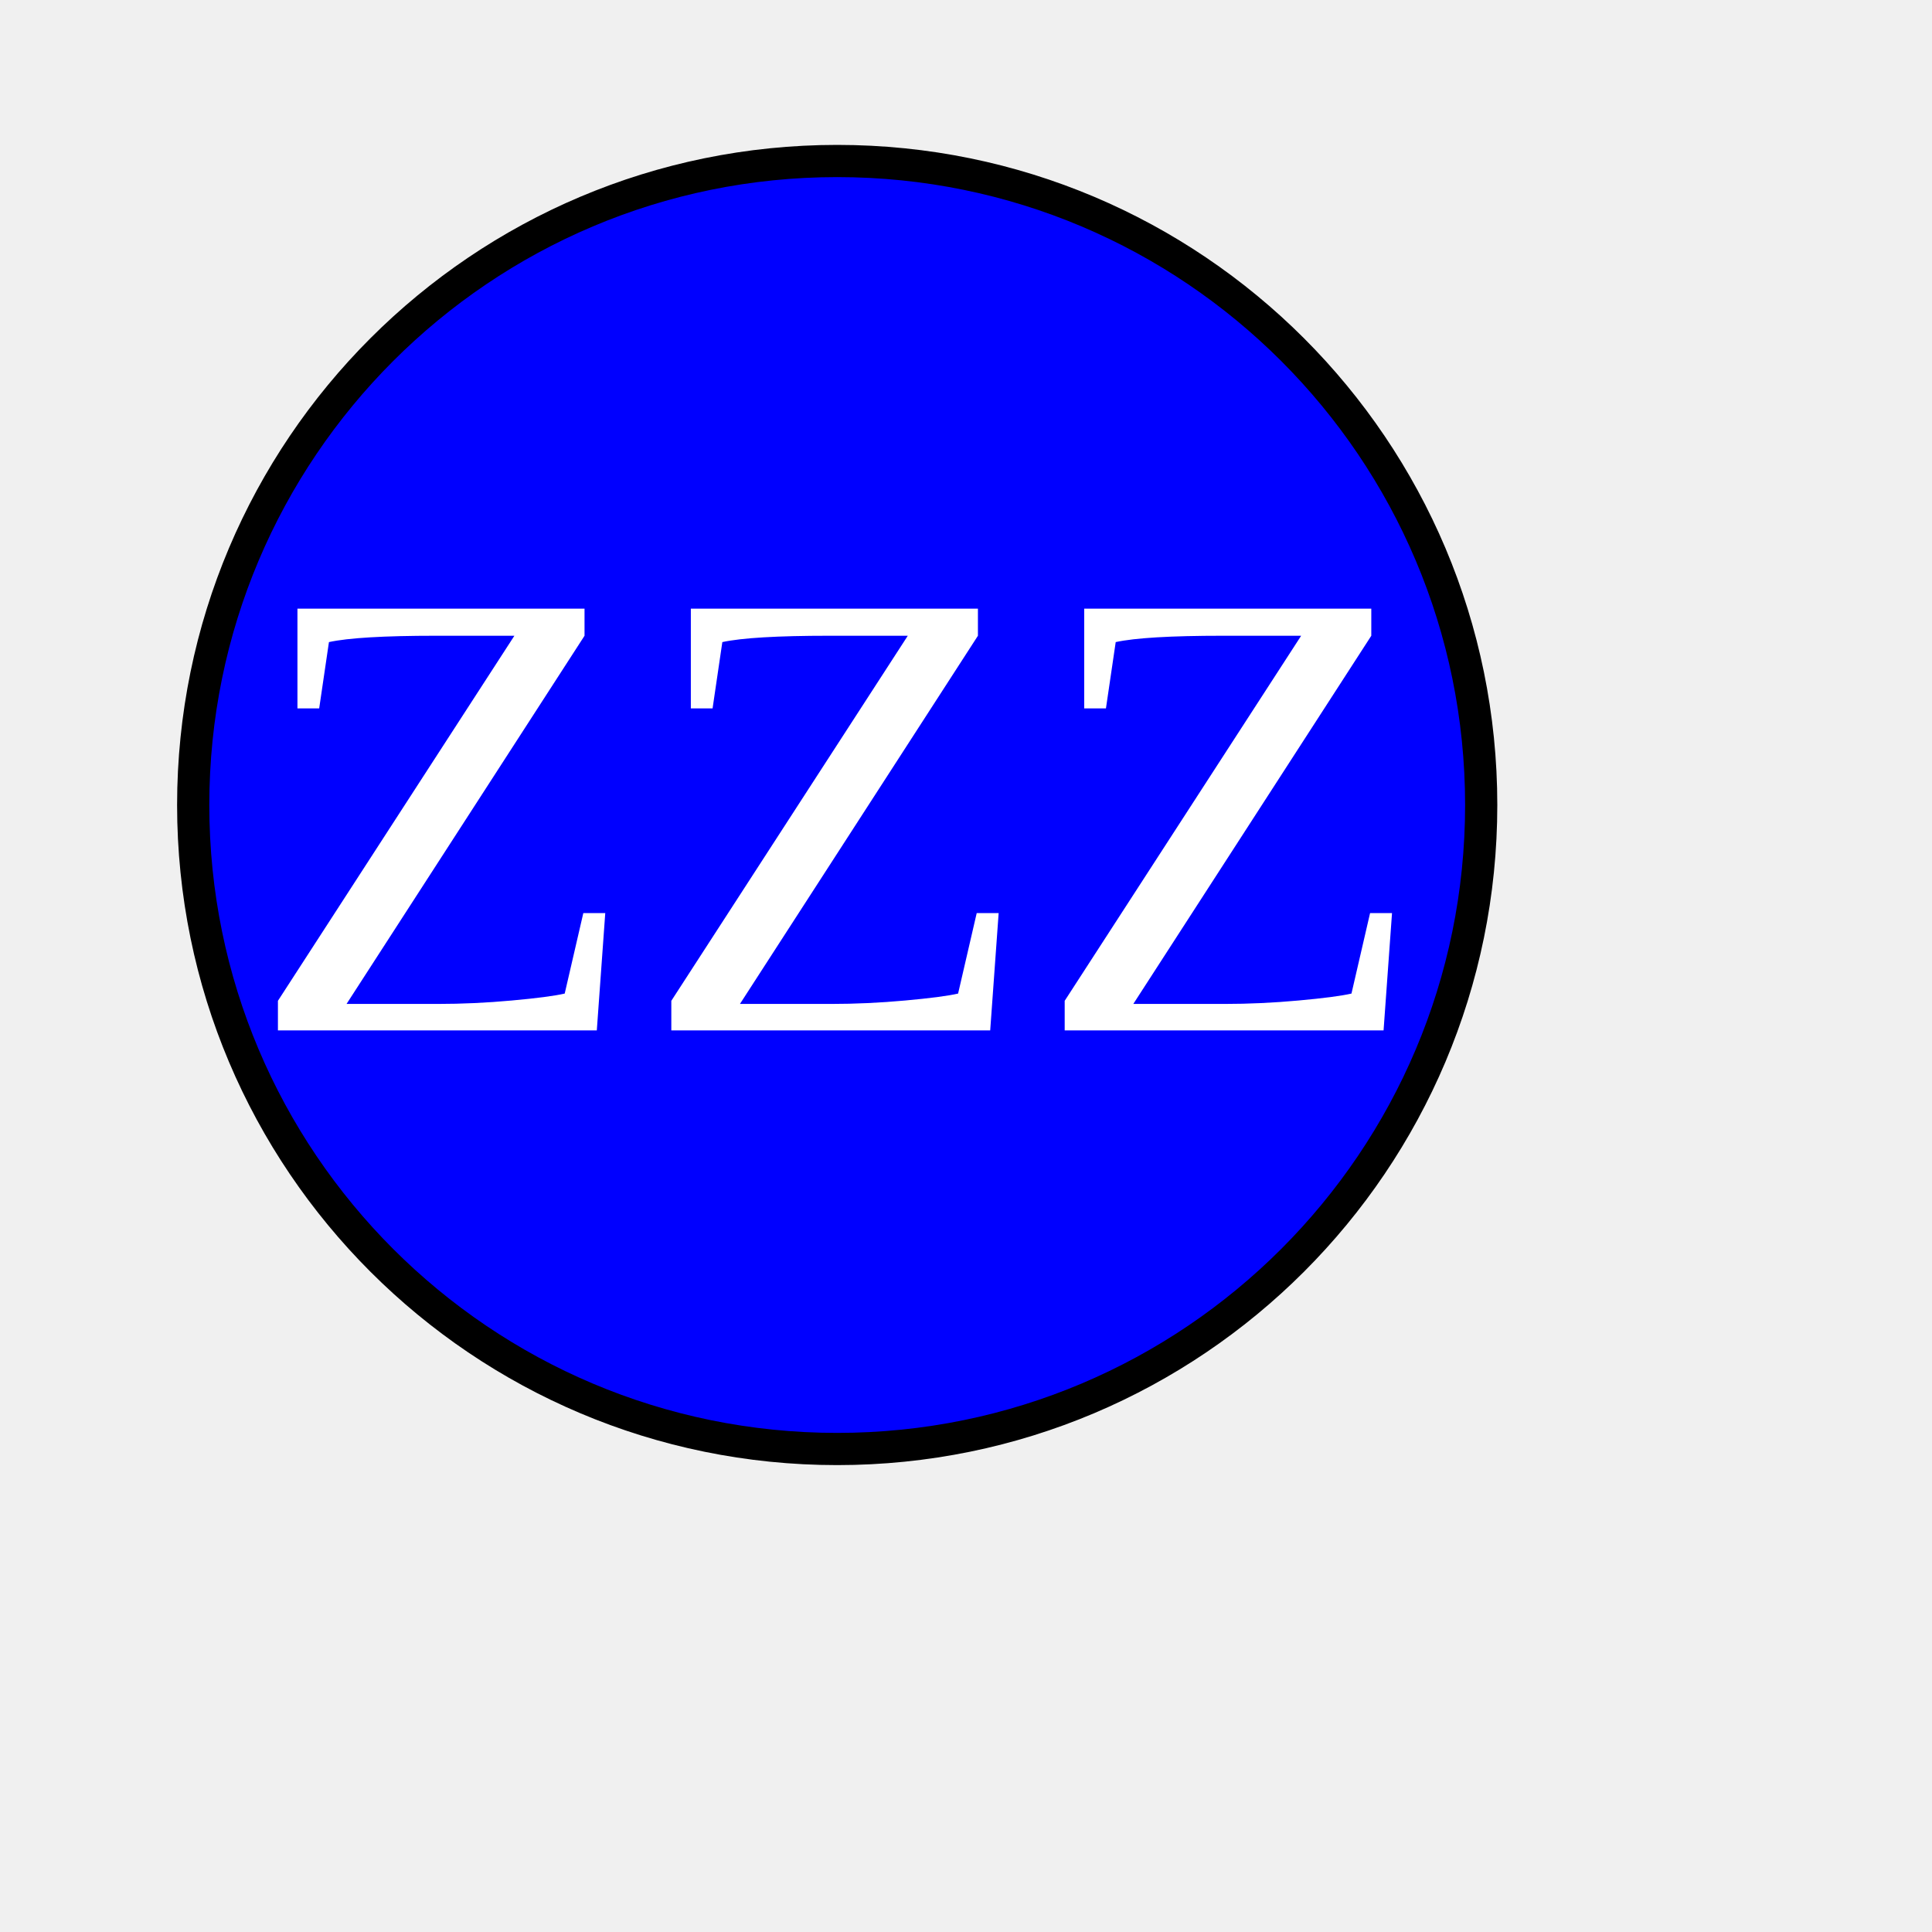
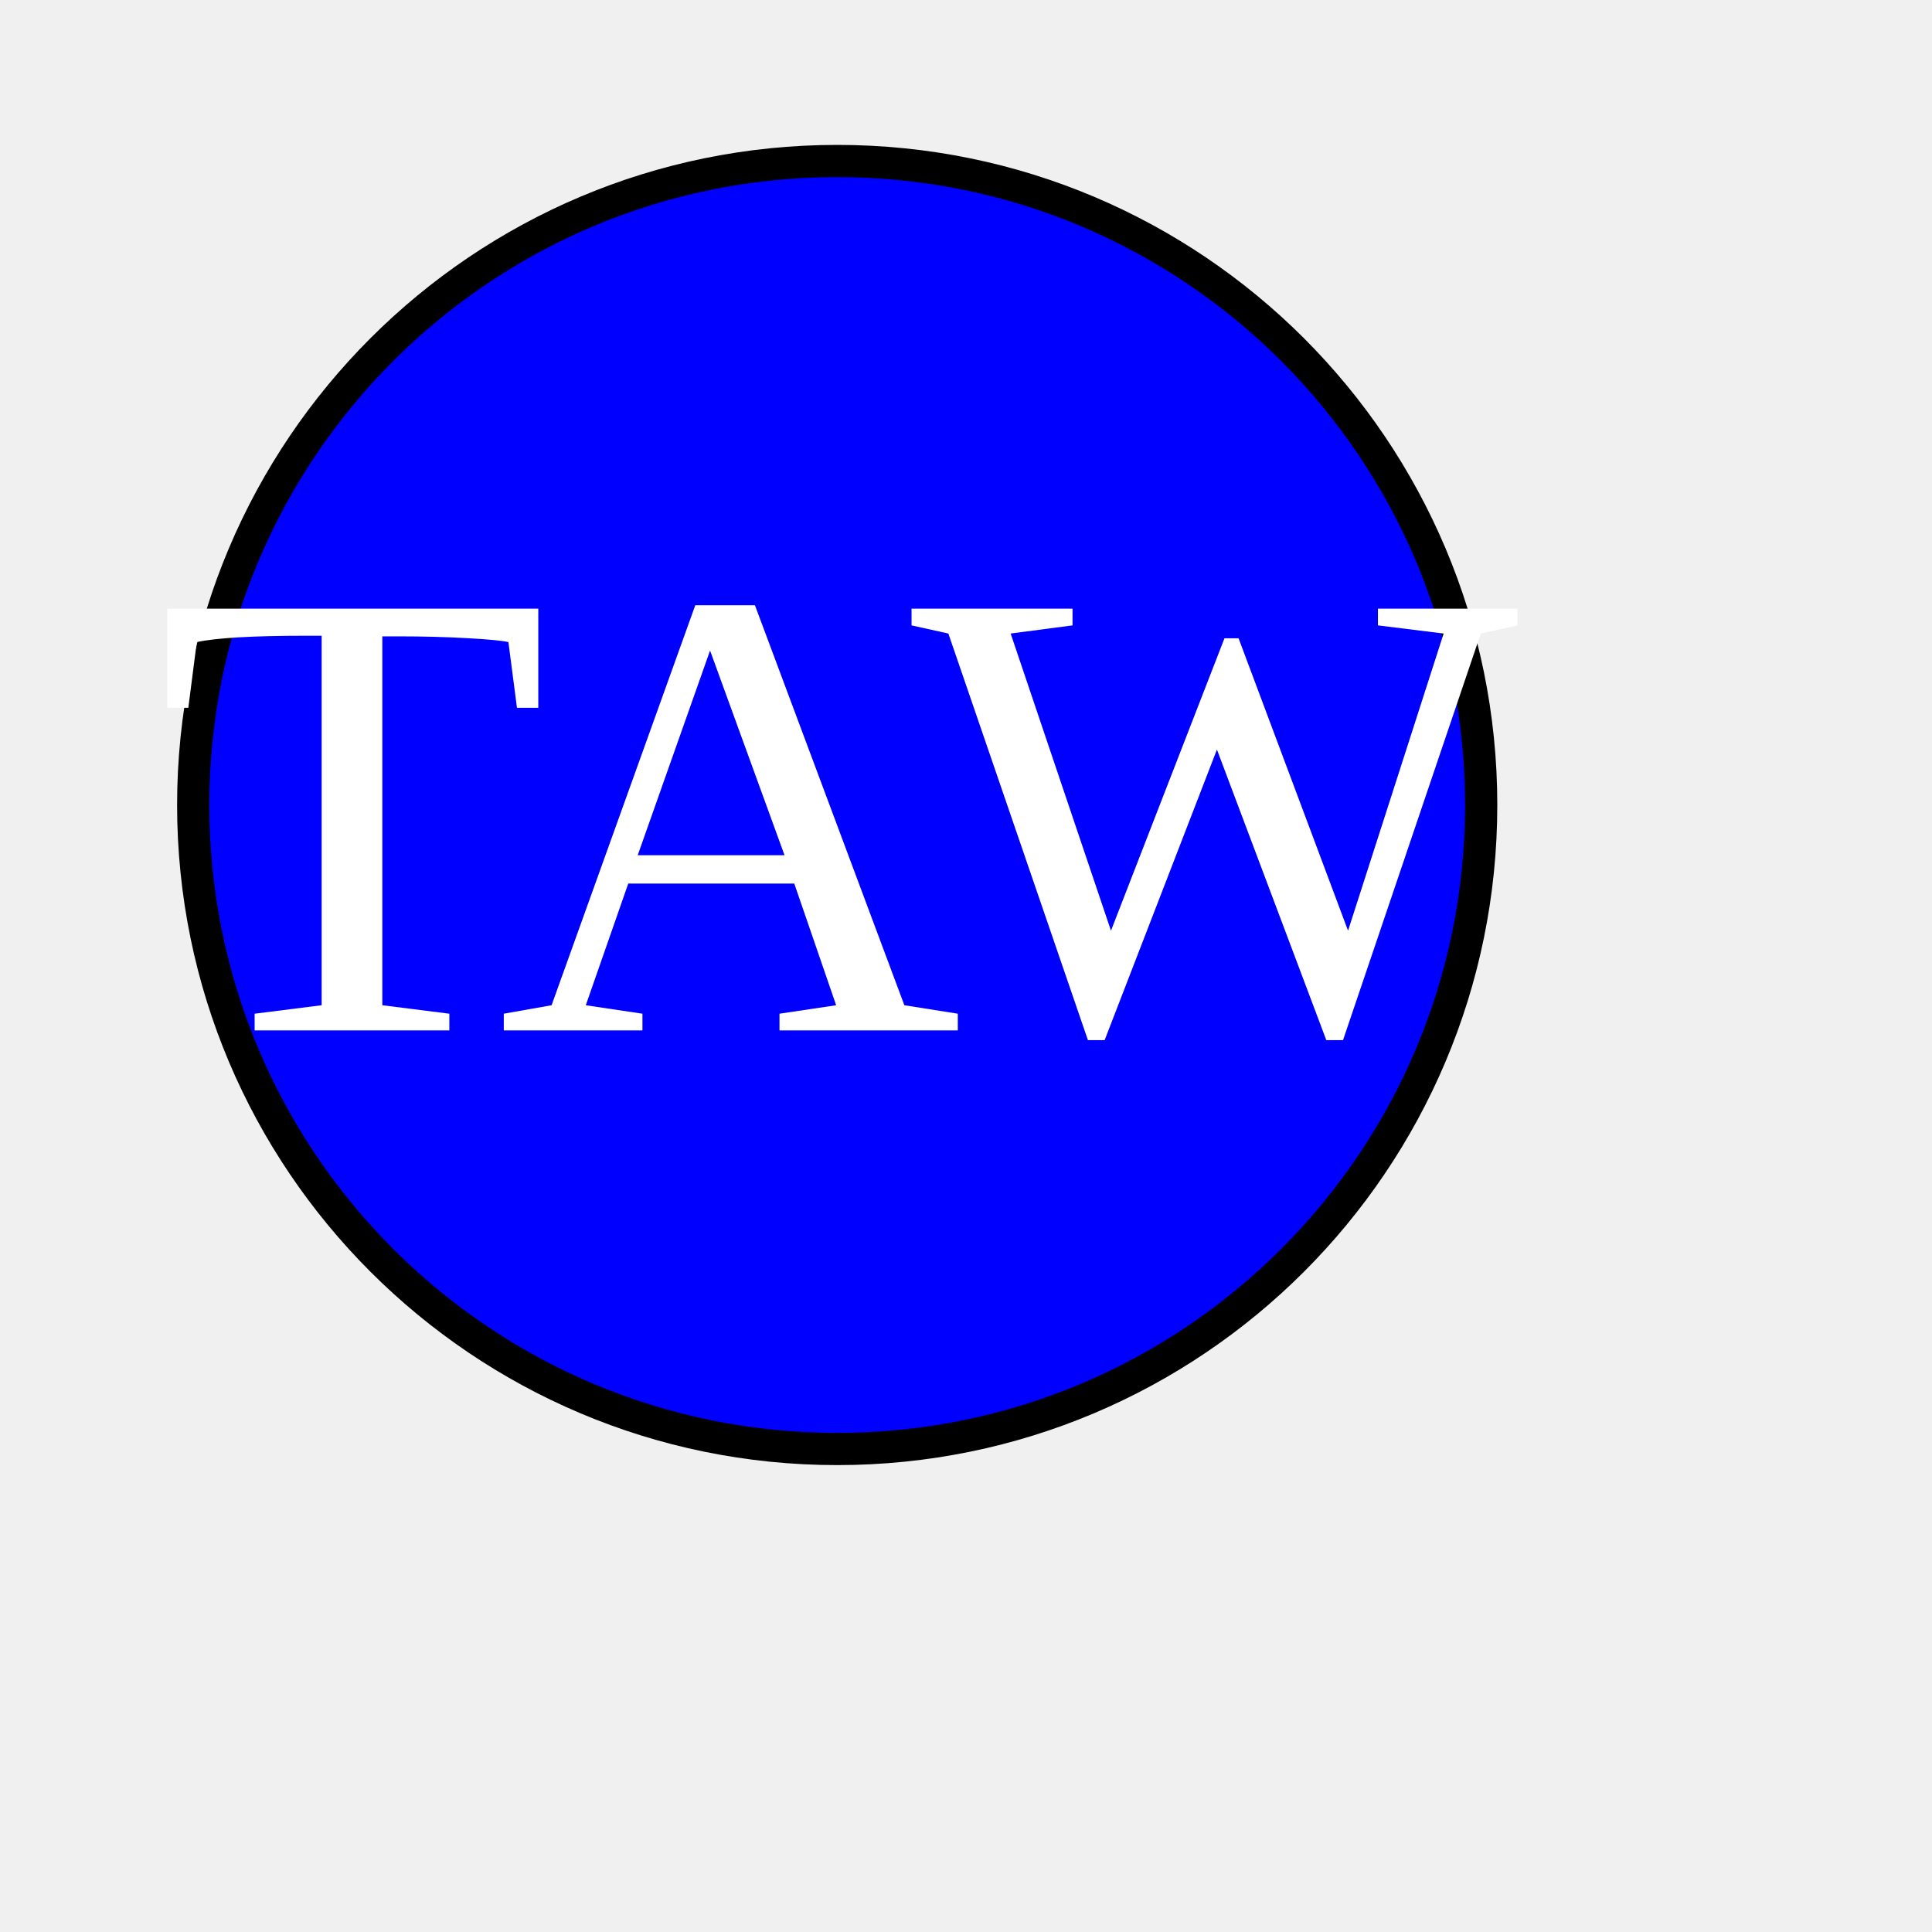
<svg xmlns="http://www.w3.org/2000/svg" version="1.1" width="300" height="300">
-   <circle cx="130" cy="125" r="100" fill="blue" stroke="black" stroke-width="5" />
-   <text x="130" y="160" text-anchor="middle" fill="#ffffff" font-size="100">ZZZ</text>
+   <circle cx="130" cy="125" r="100" fill="#0000ff" stroke="black" stroke-width="5" />
+   <text x="130" y="160" text-anchor="middle" fill="white" font-size="100">TAW</text>
</svg>
